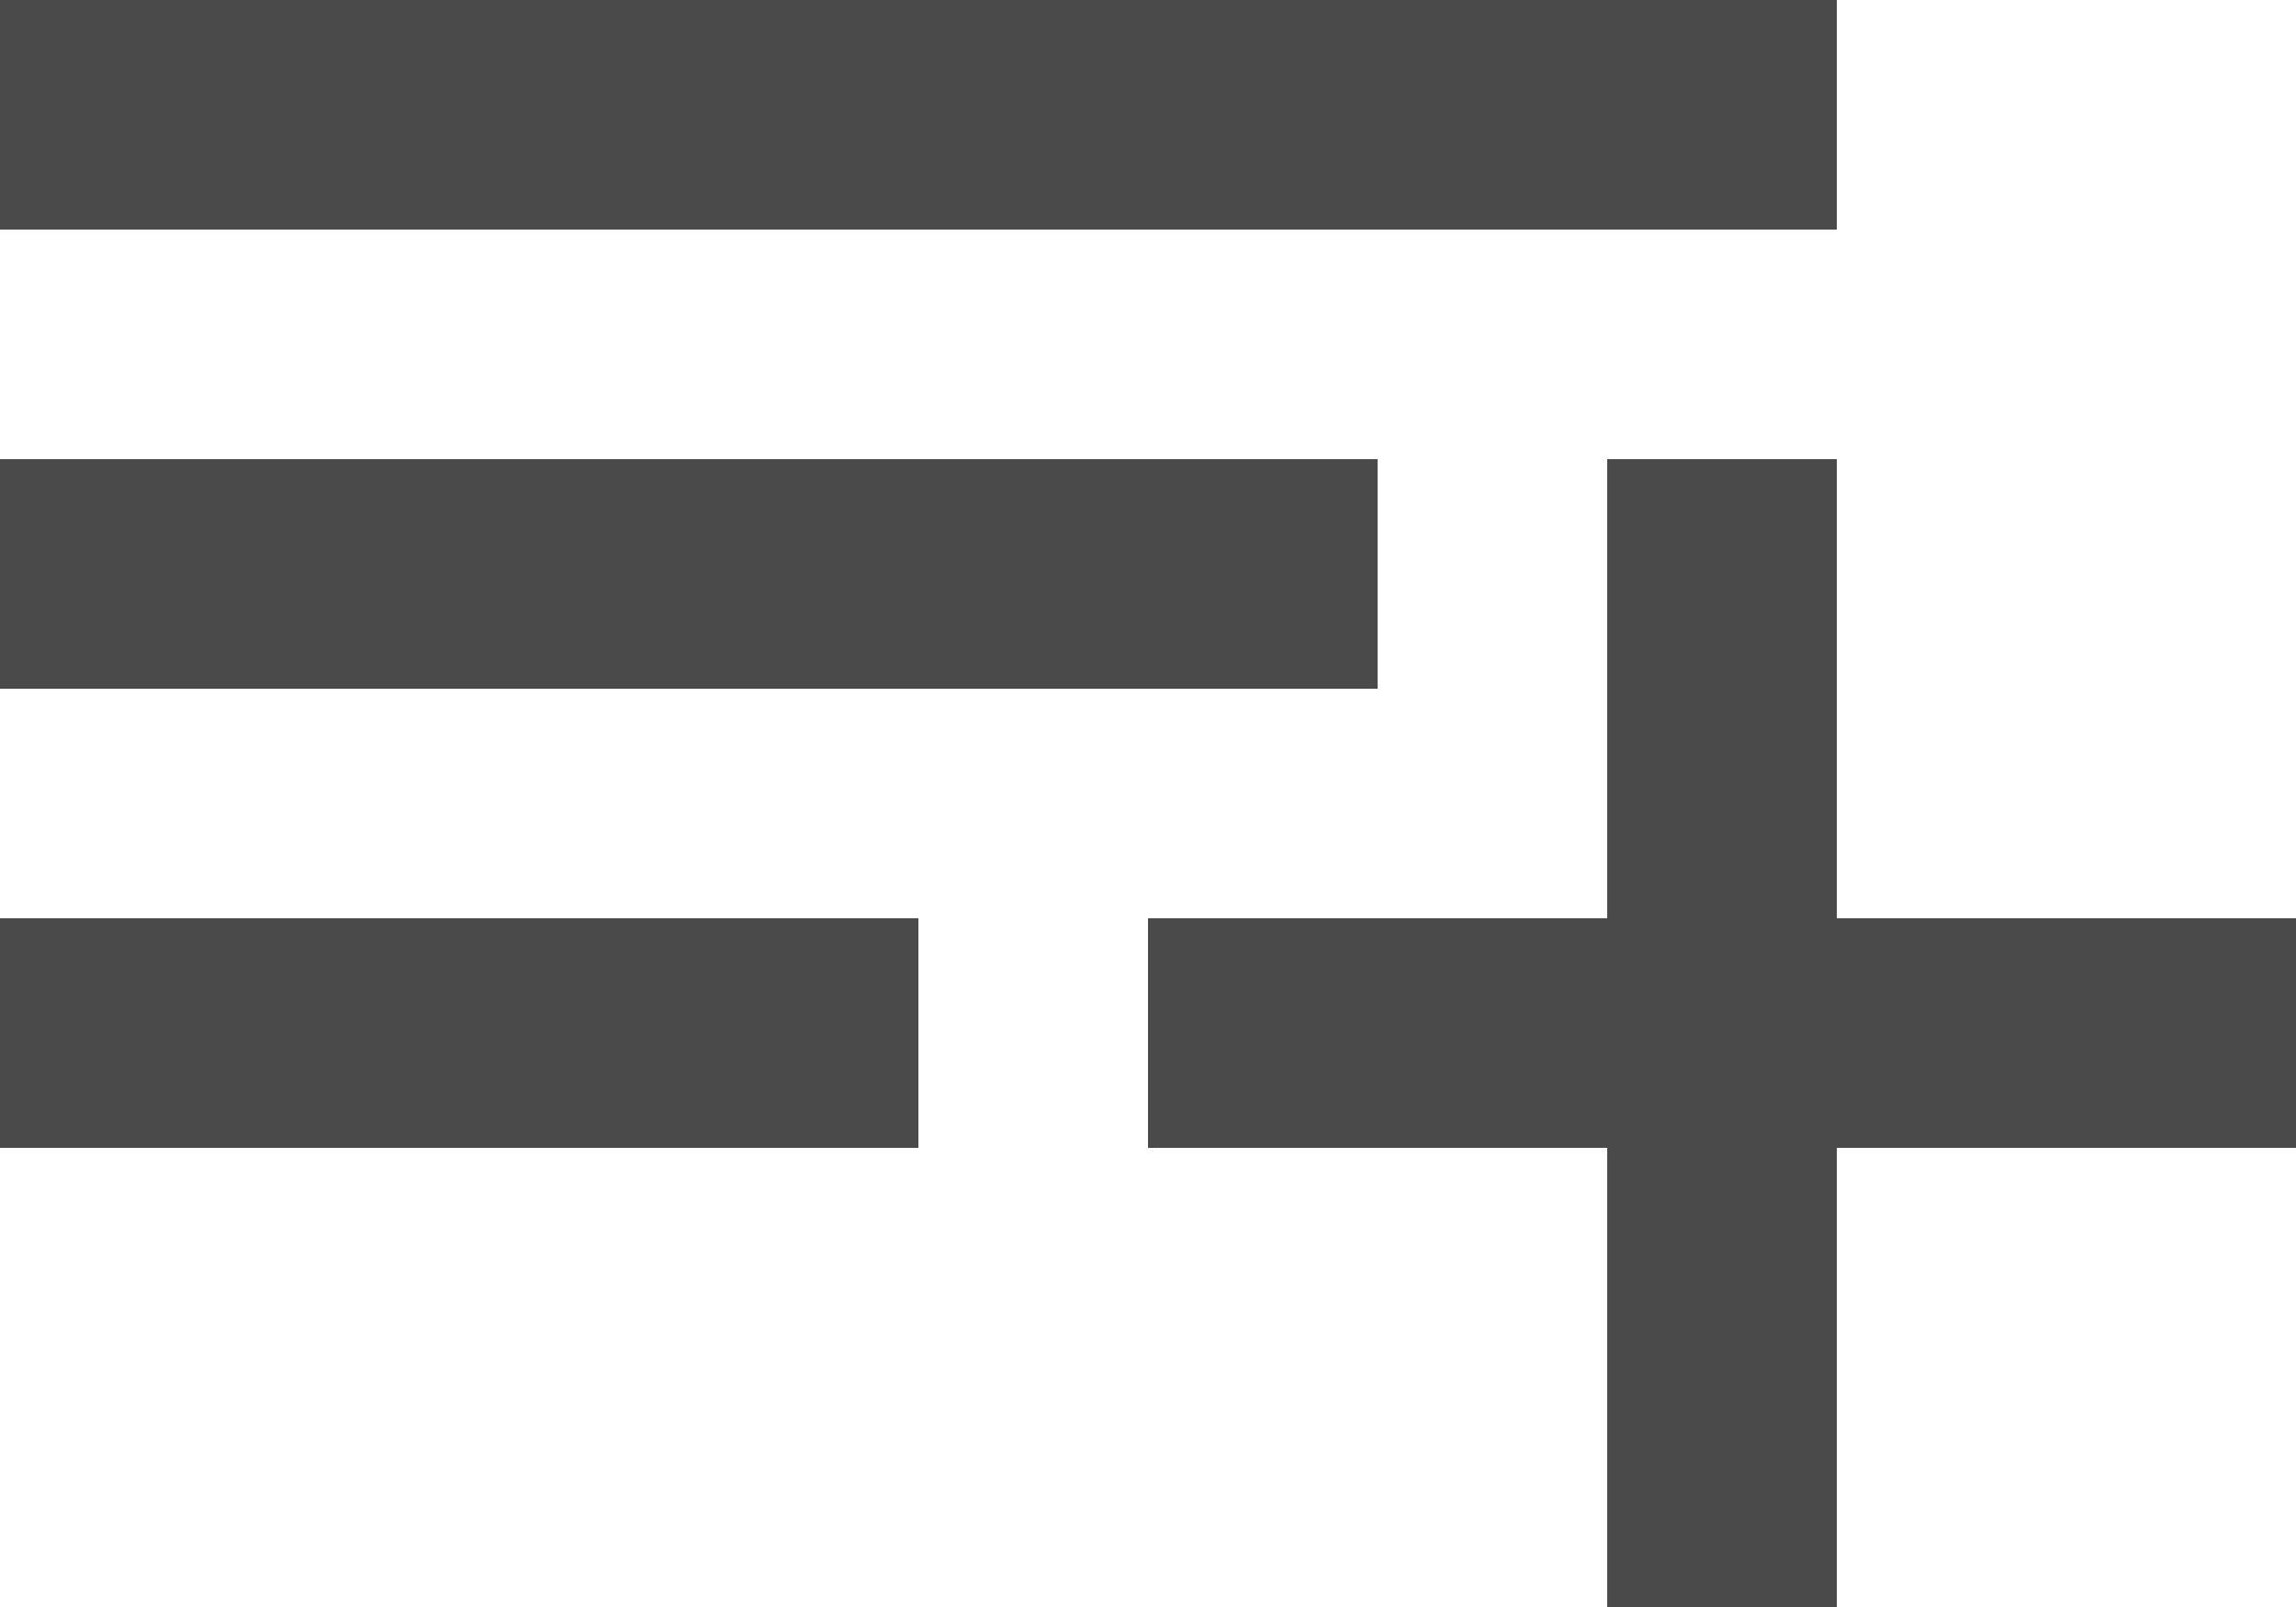
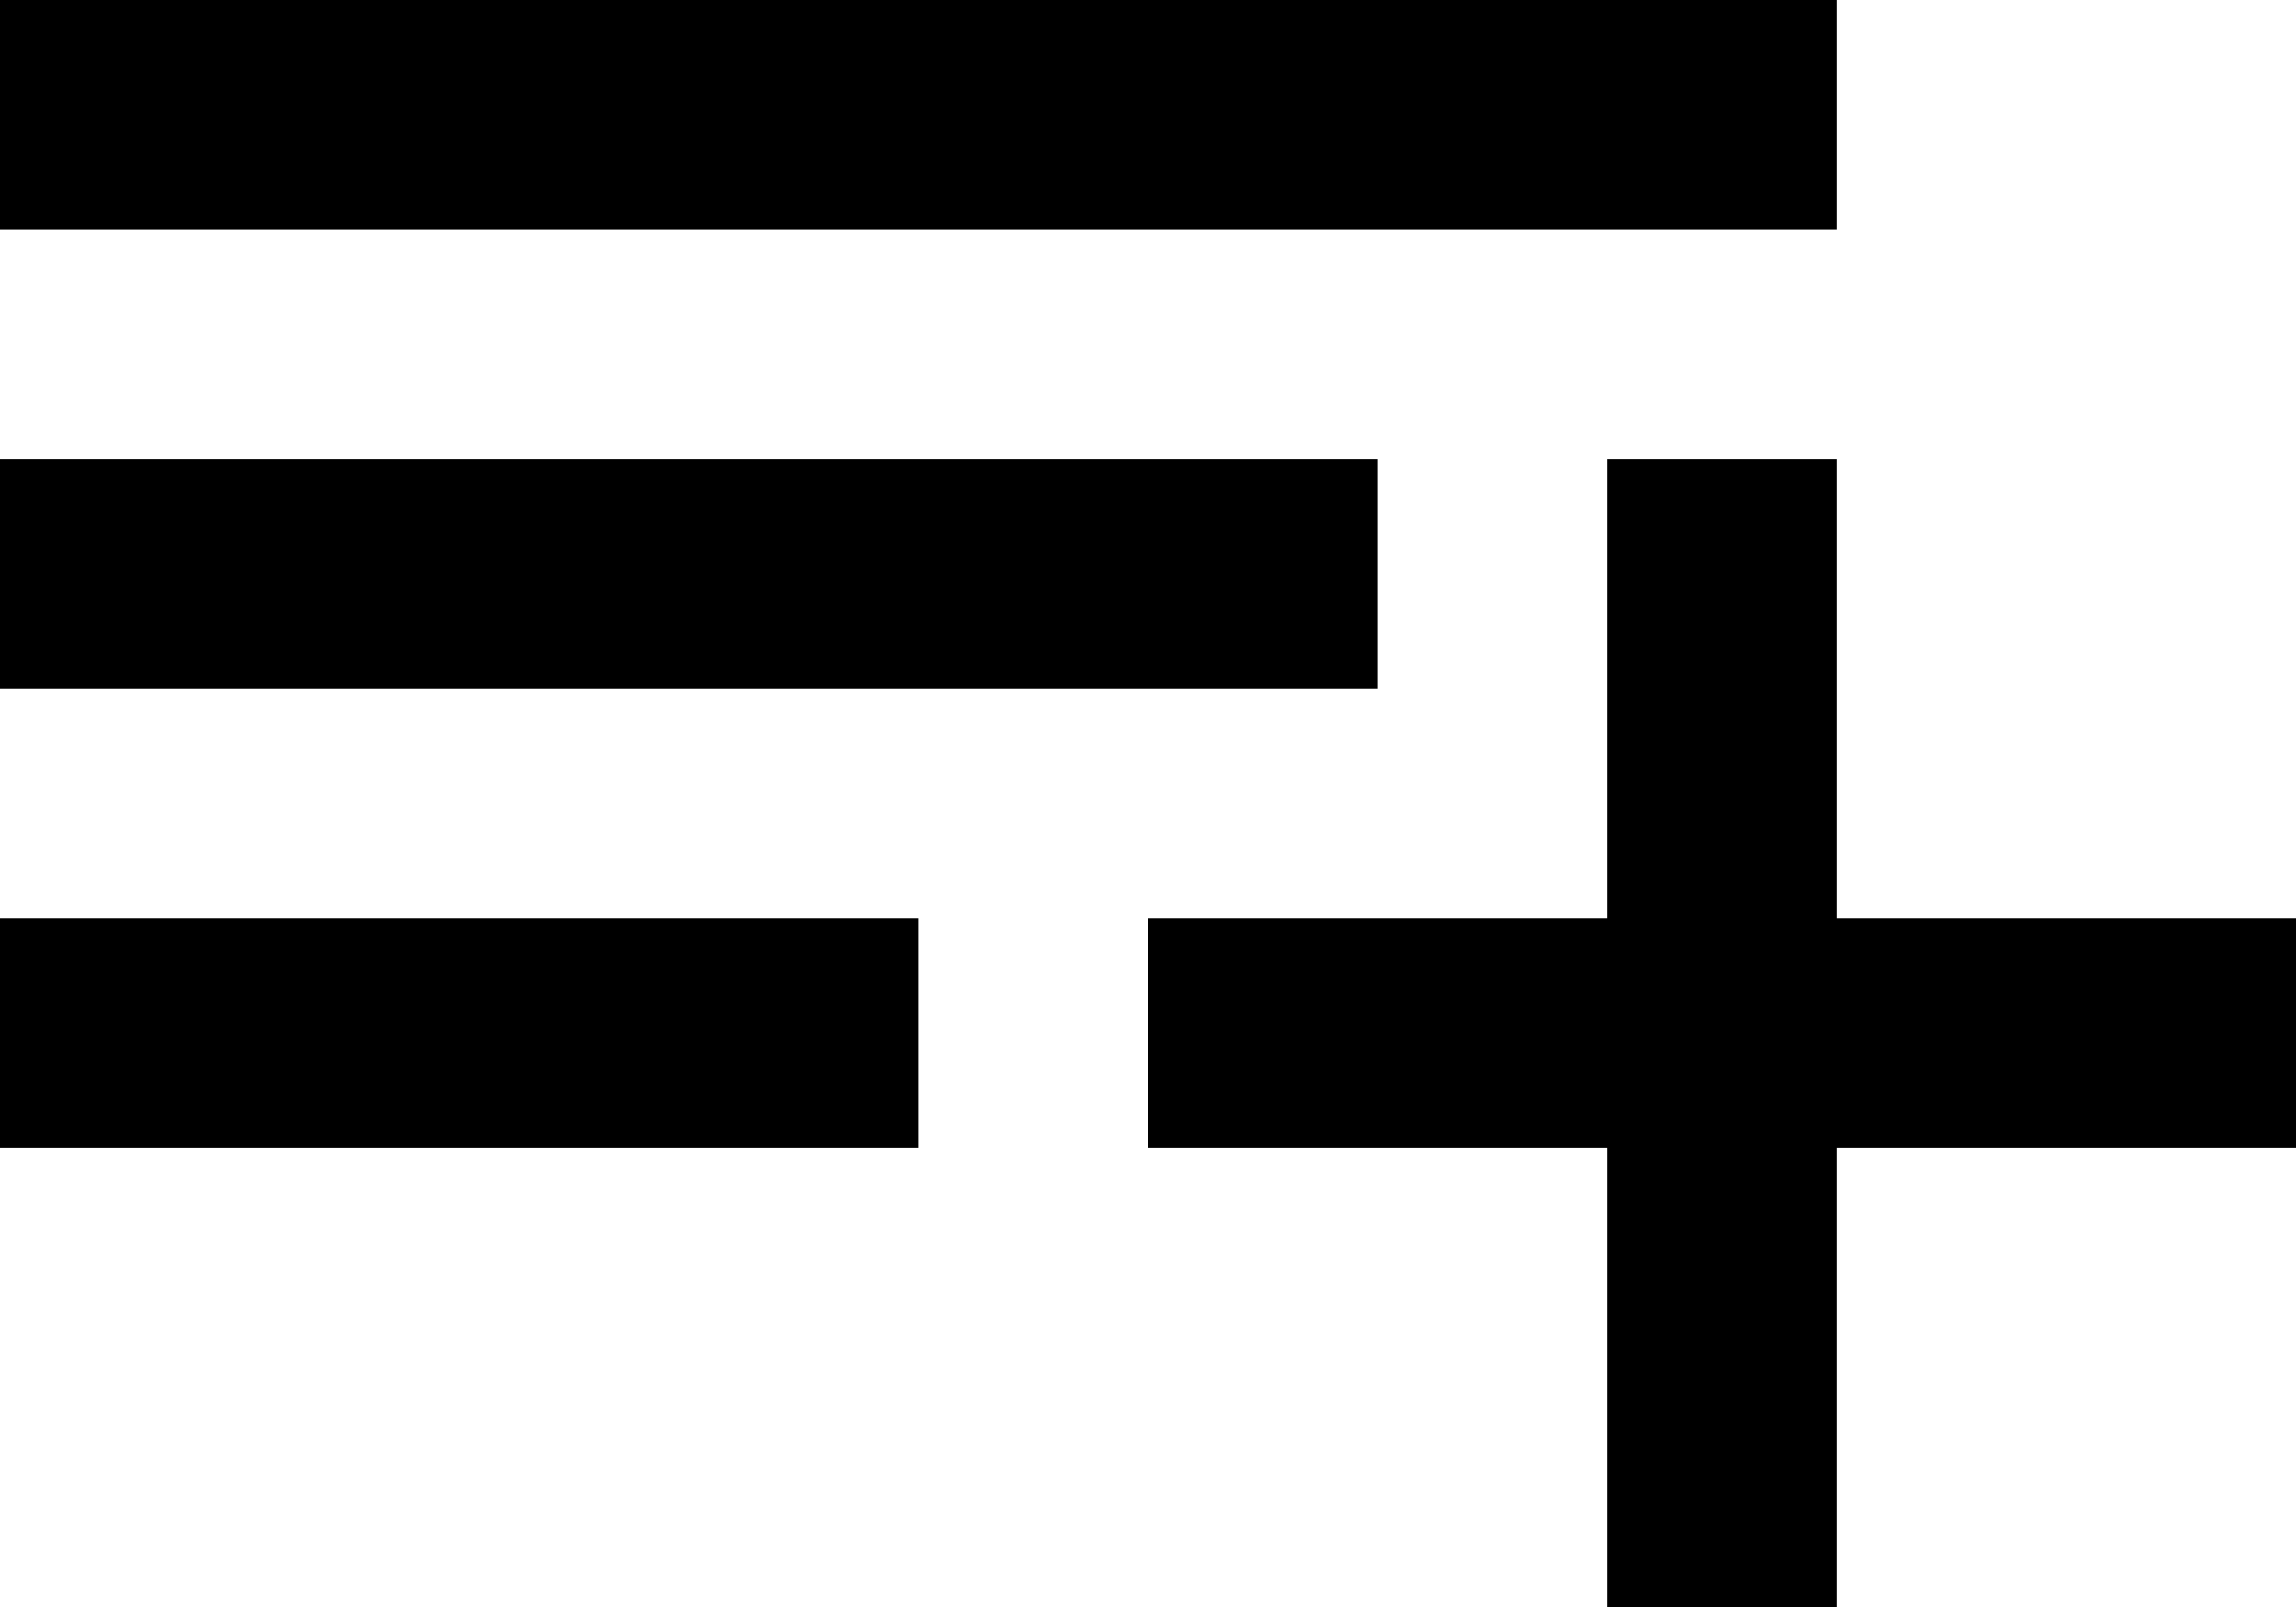
<svg xmlns="http://www.w3.org/2000/svg" width="20" height="14" viewBox="0 0 20 14">
-   <path d="M12 4H0v2h12V4zM0 0v2h16V0H0zm16 8V4h-2v4h-4v2h4v4h2v-4h4V8h-4zM0 10h8V8H0v2z" fill="#4A4A4A" fill-rule="evenodd" />
+   <path d="M12 4H0v2h12V4zM0 0v2h16V0H0zm16 8V4h-2v4h-4v2h4v4h2v-4h4V8h-4zM0 10h8V8H0v2z" fill-rule="evenodd" />
</svg>
